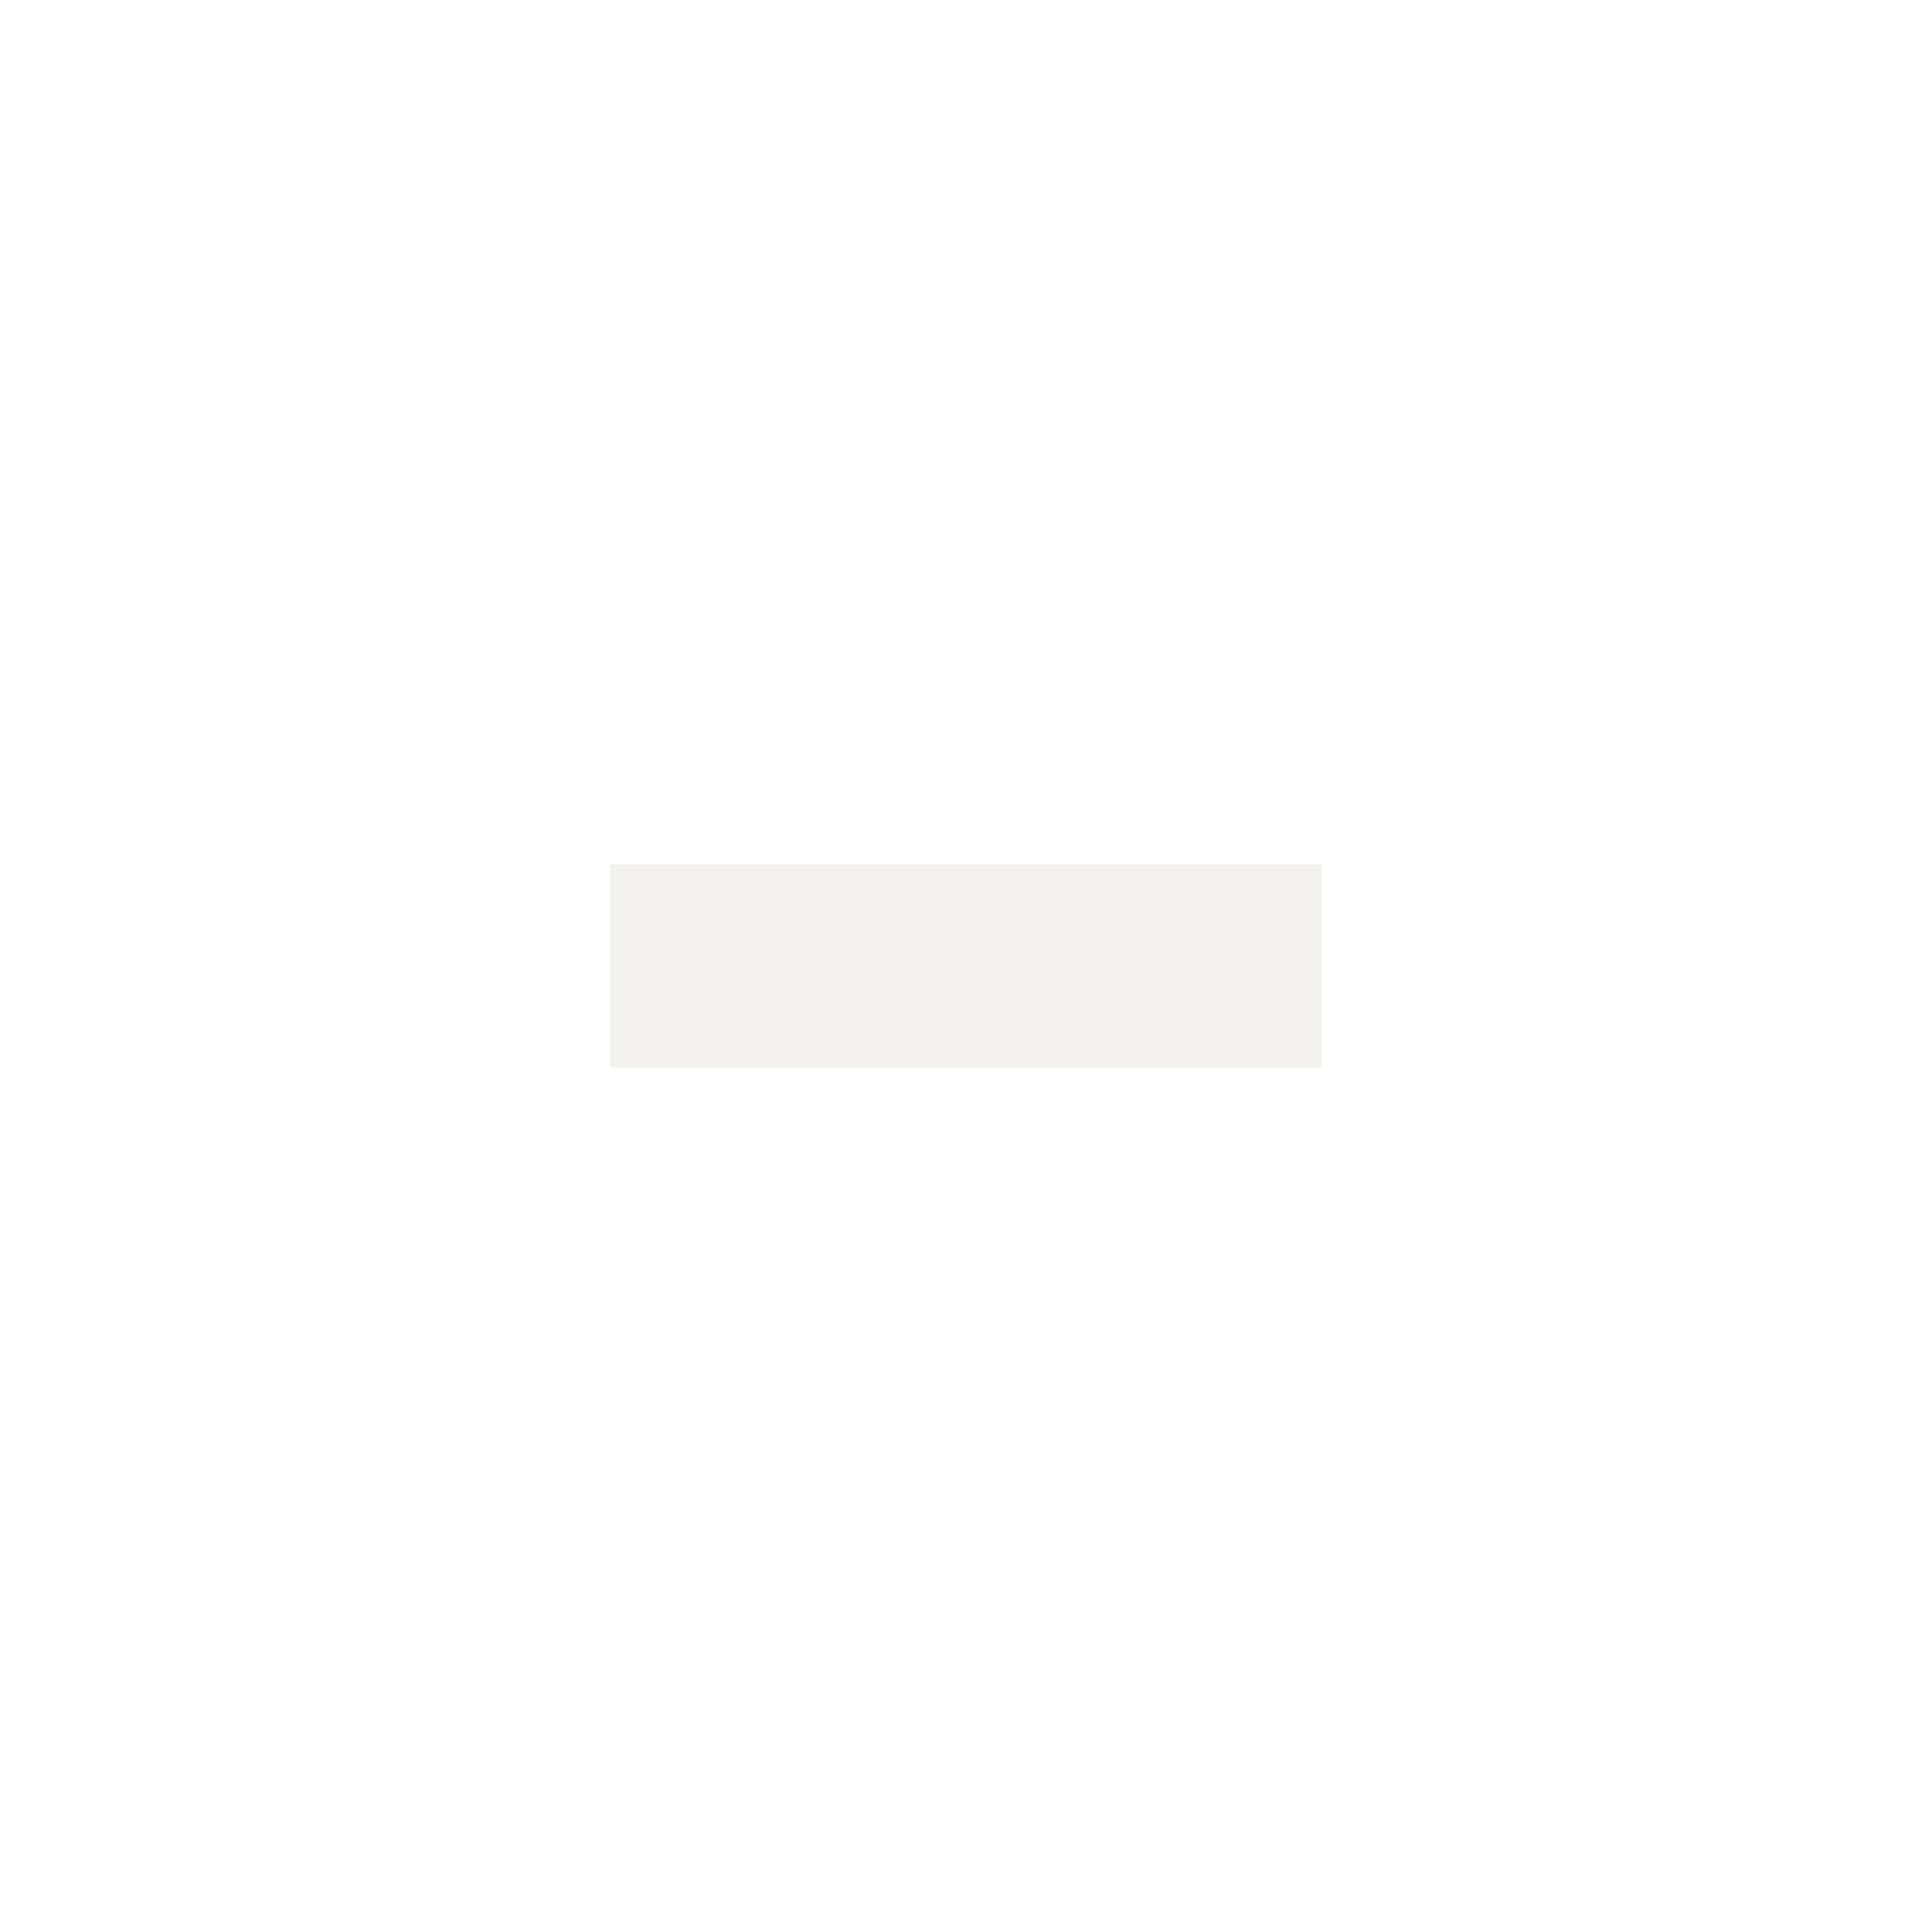
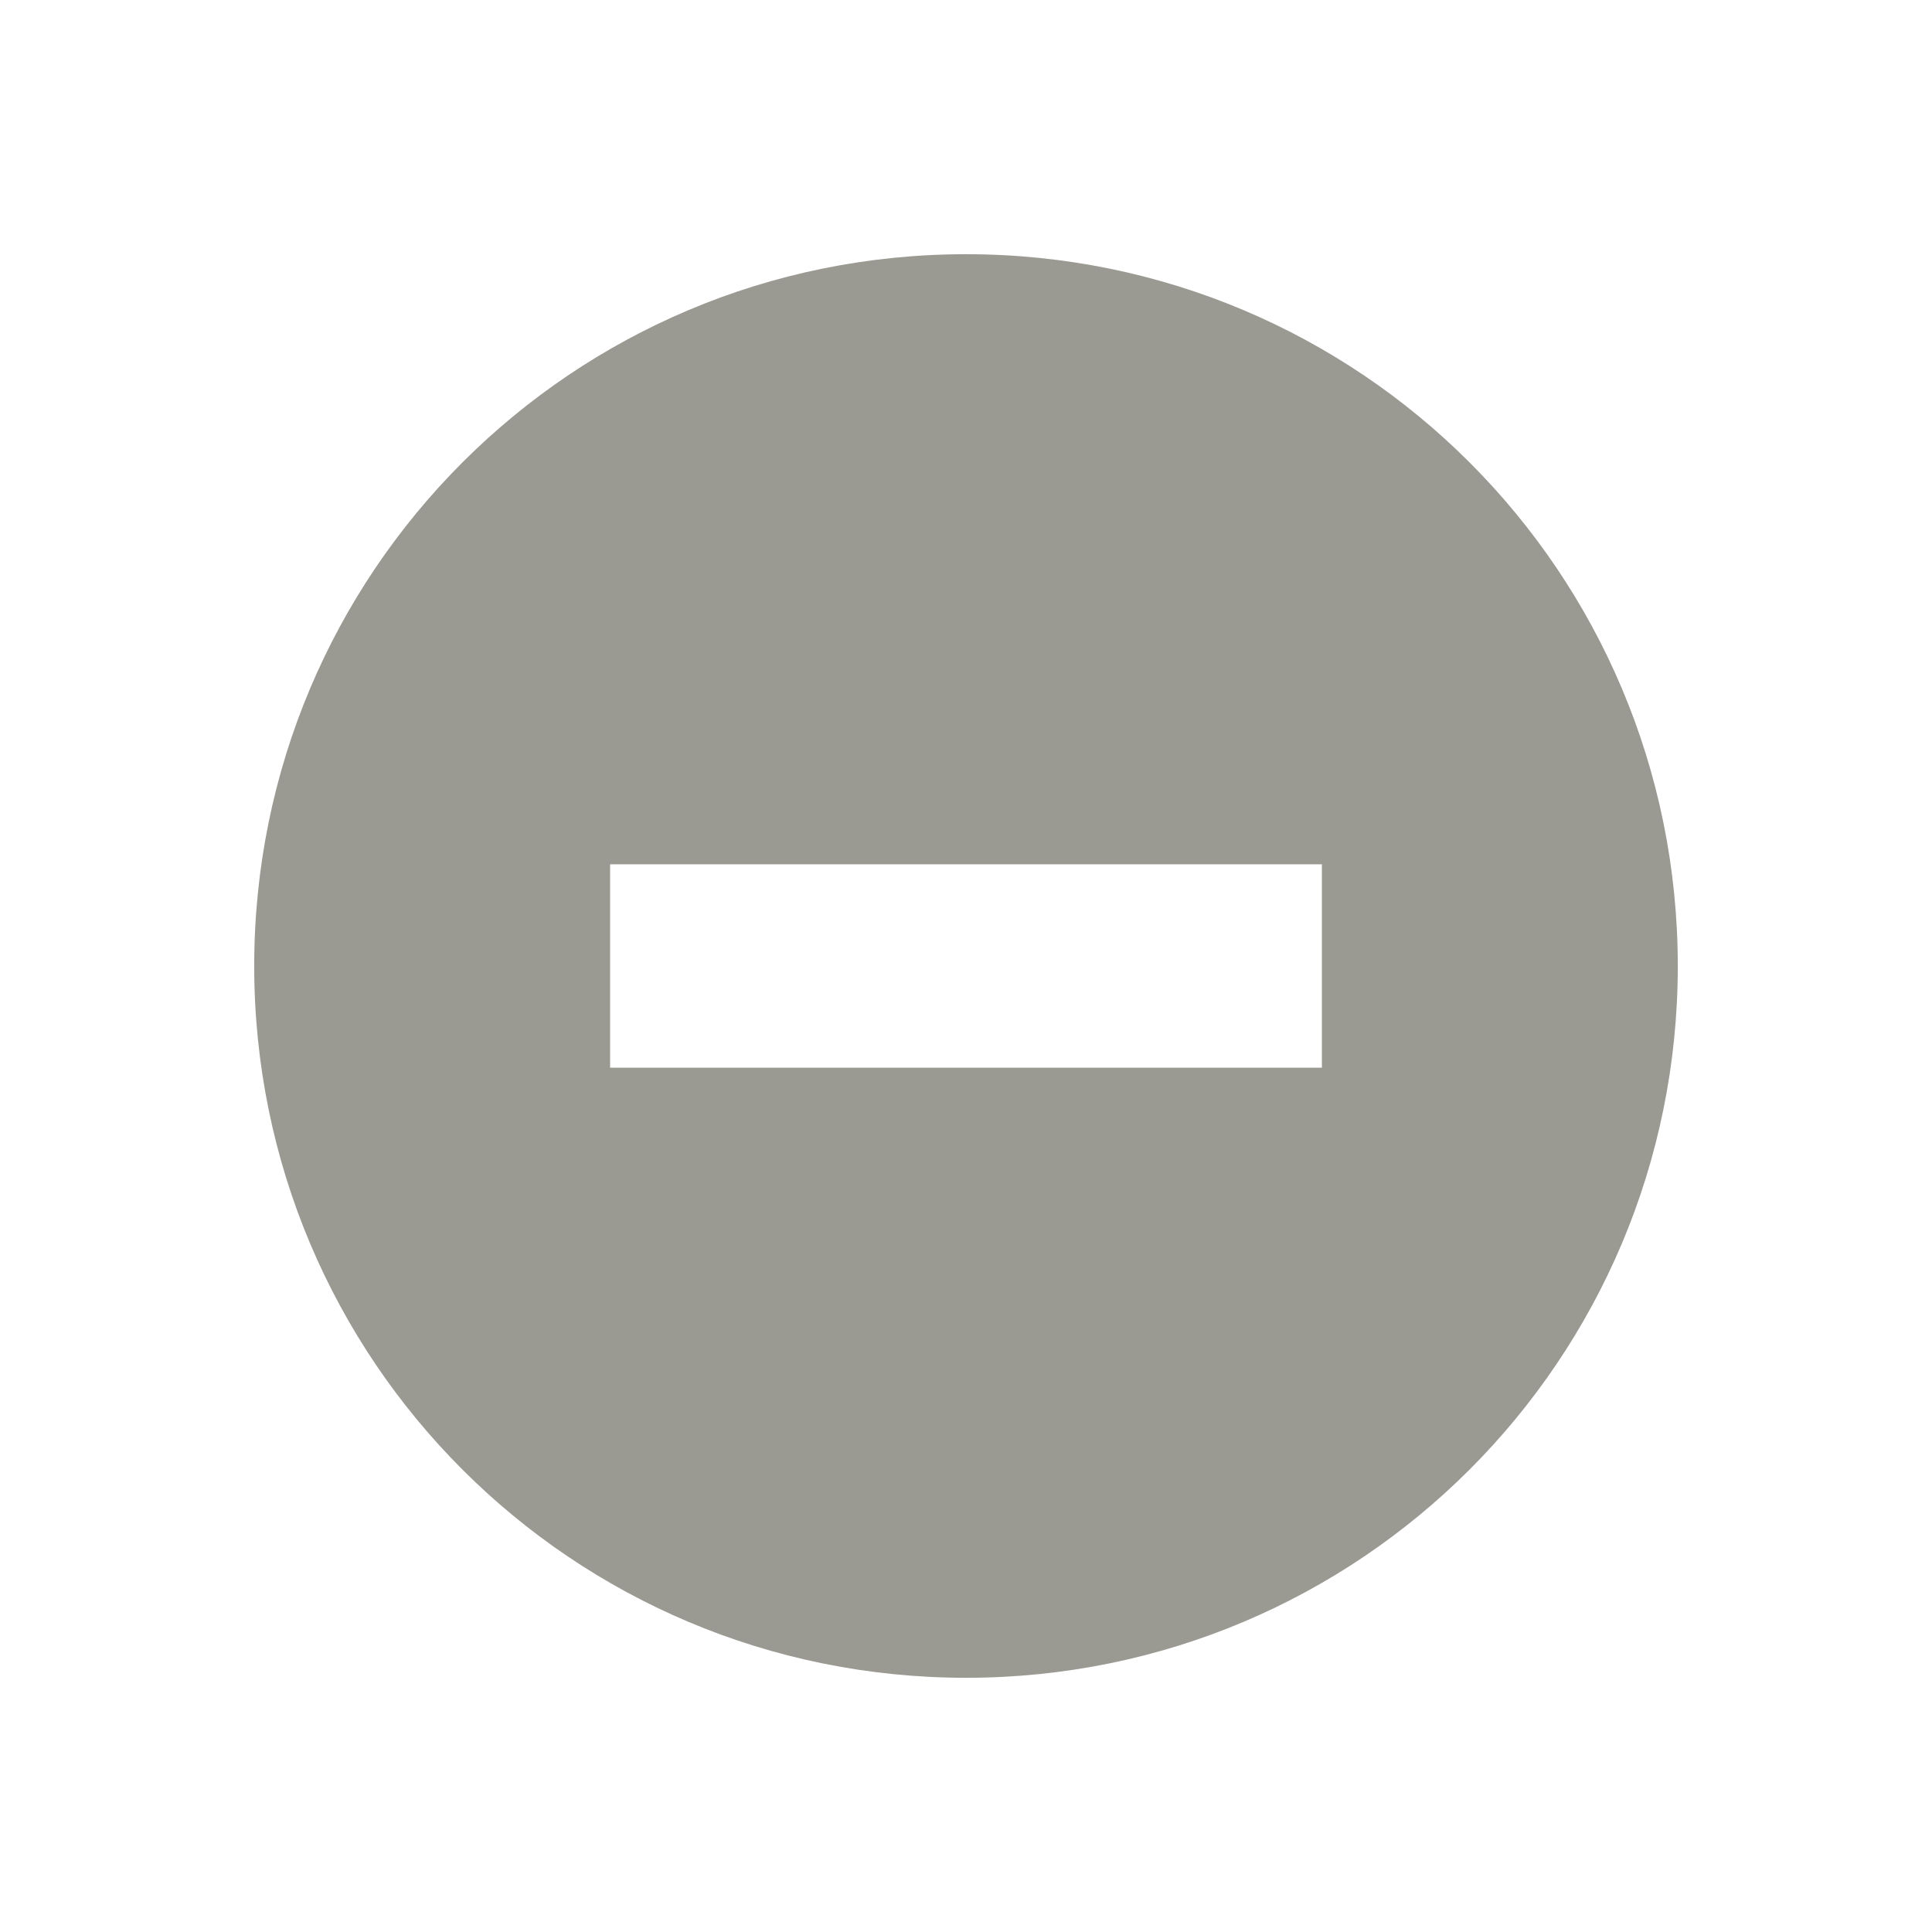
<svg xmlns="http://www.w3.org/2000/svg" xmlns:ns1="http://www.openswatchbook.org/uri/2009/osb" id="svg4486" height="19" viewBox="0 0 19 19" width="19" version="1.1">
  <defs id="defs10">
    <linearGradient id="linearGradient3781" ns1:paint="solid">
      <stop style="stop-color:#000000;stop-opacity:1;" offset="0" id="stop3783" />
    </linearGradient>
  </defs>
  <g id="layer1" transform="translate(290.21 -522.86)">
    <g id="g4113" transform="translate(-289.71 -511)">
      <rect id="rect4539" style="color:#000000;fill:none" height="19" width="19" y="1033.86" x="-0.5" />
-       <rect style="fill:#f2f1f0;fill-opacity:1;fill-rule:nonzero;stroke:none" id="rect3779-8-7-3" width="2" height="7" x="-1044.36" y="5.5" transform="matrix(0,-1,1,0,0,0)" />
+       <path style="opacity:1;fill:#9a9992;fill-opacity:1;stroke:none" d="M 9.5 2.5 C 5.627 2.5 2.5 5.627 2.5 9.5 C 2.5 13.373 5.627 16.5 9.5 16.5 C 13.373 16.5 16.5 13.373 16.5 9.5 C 16.5 5.627 13.373 2.5 9.5 2.5 z M 6 8.5 L 13 8.5 L 13 10.5 L 6 10.5 L 6 8.5 z " transform="translate(-0.5,1033.86)" id="path2985" />
    </g>
  </g>
</svg>
